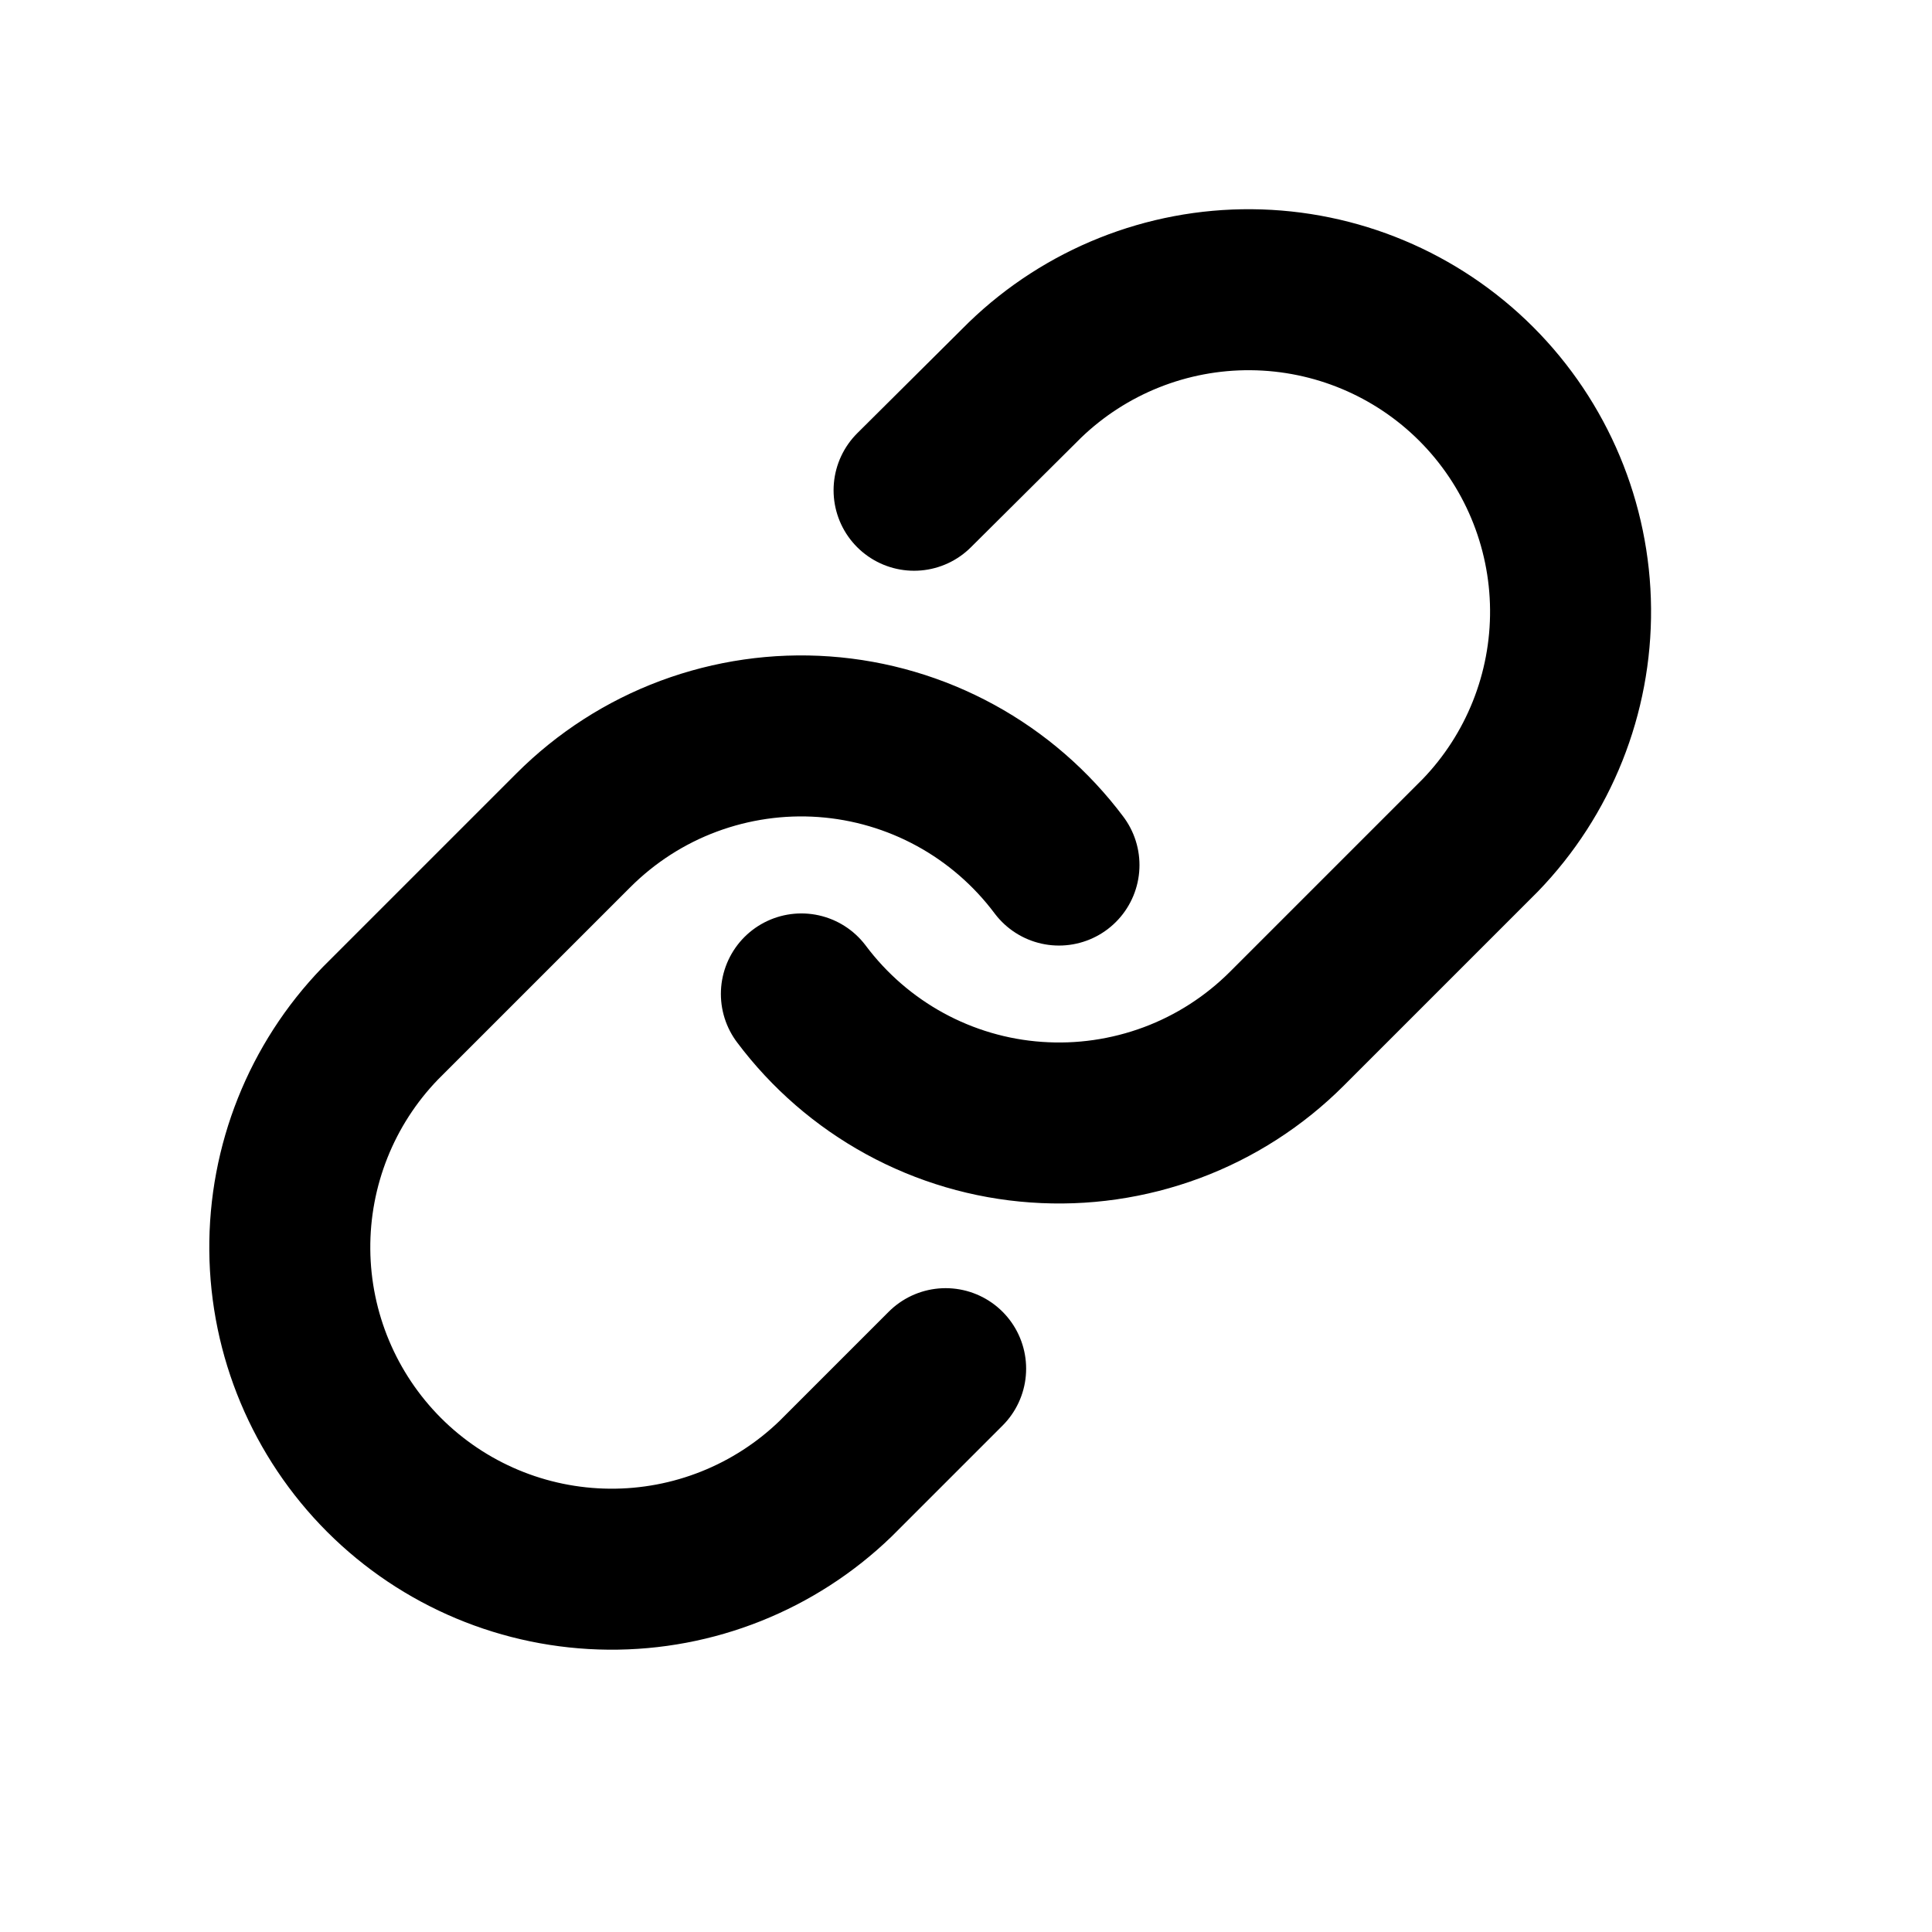
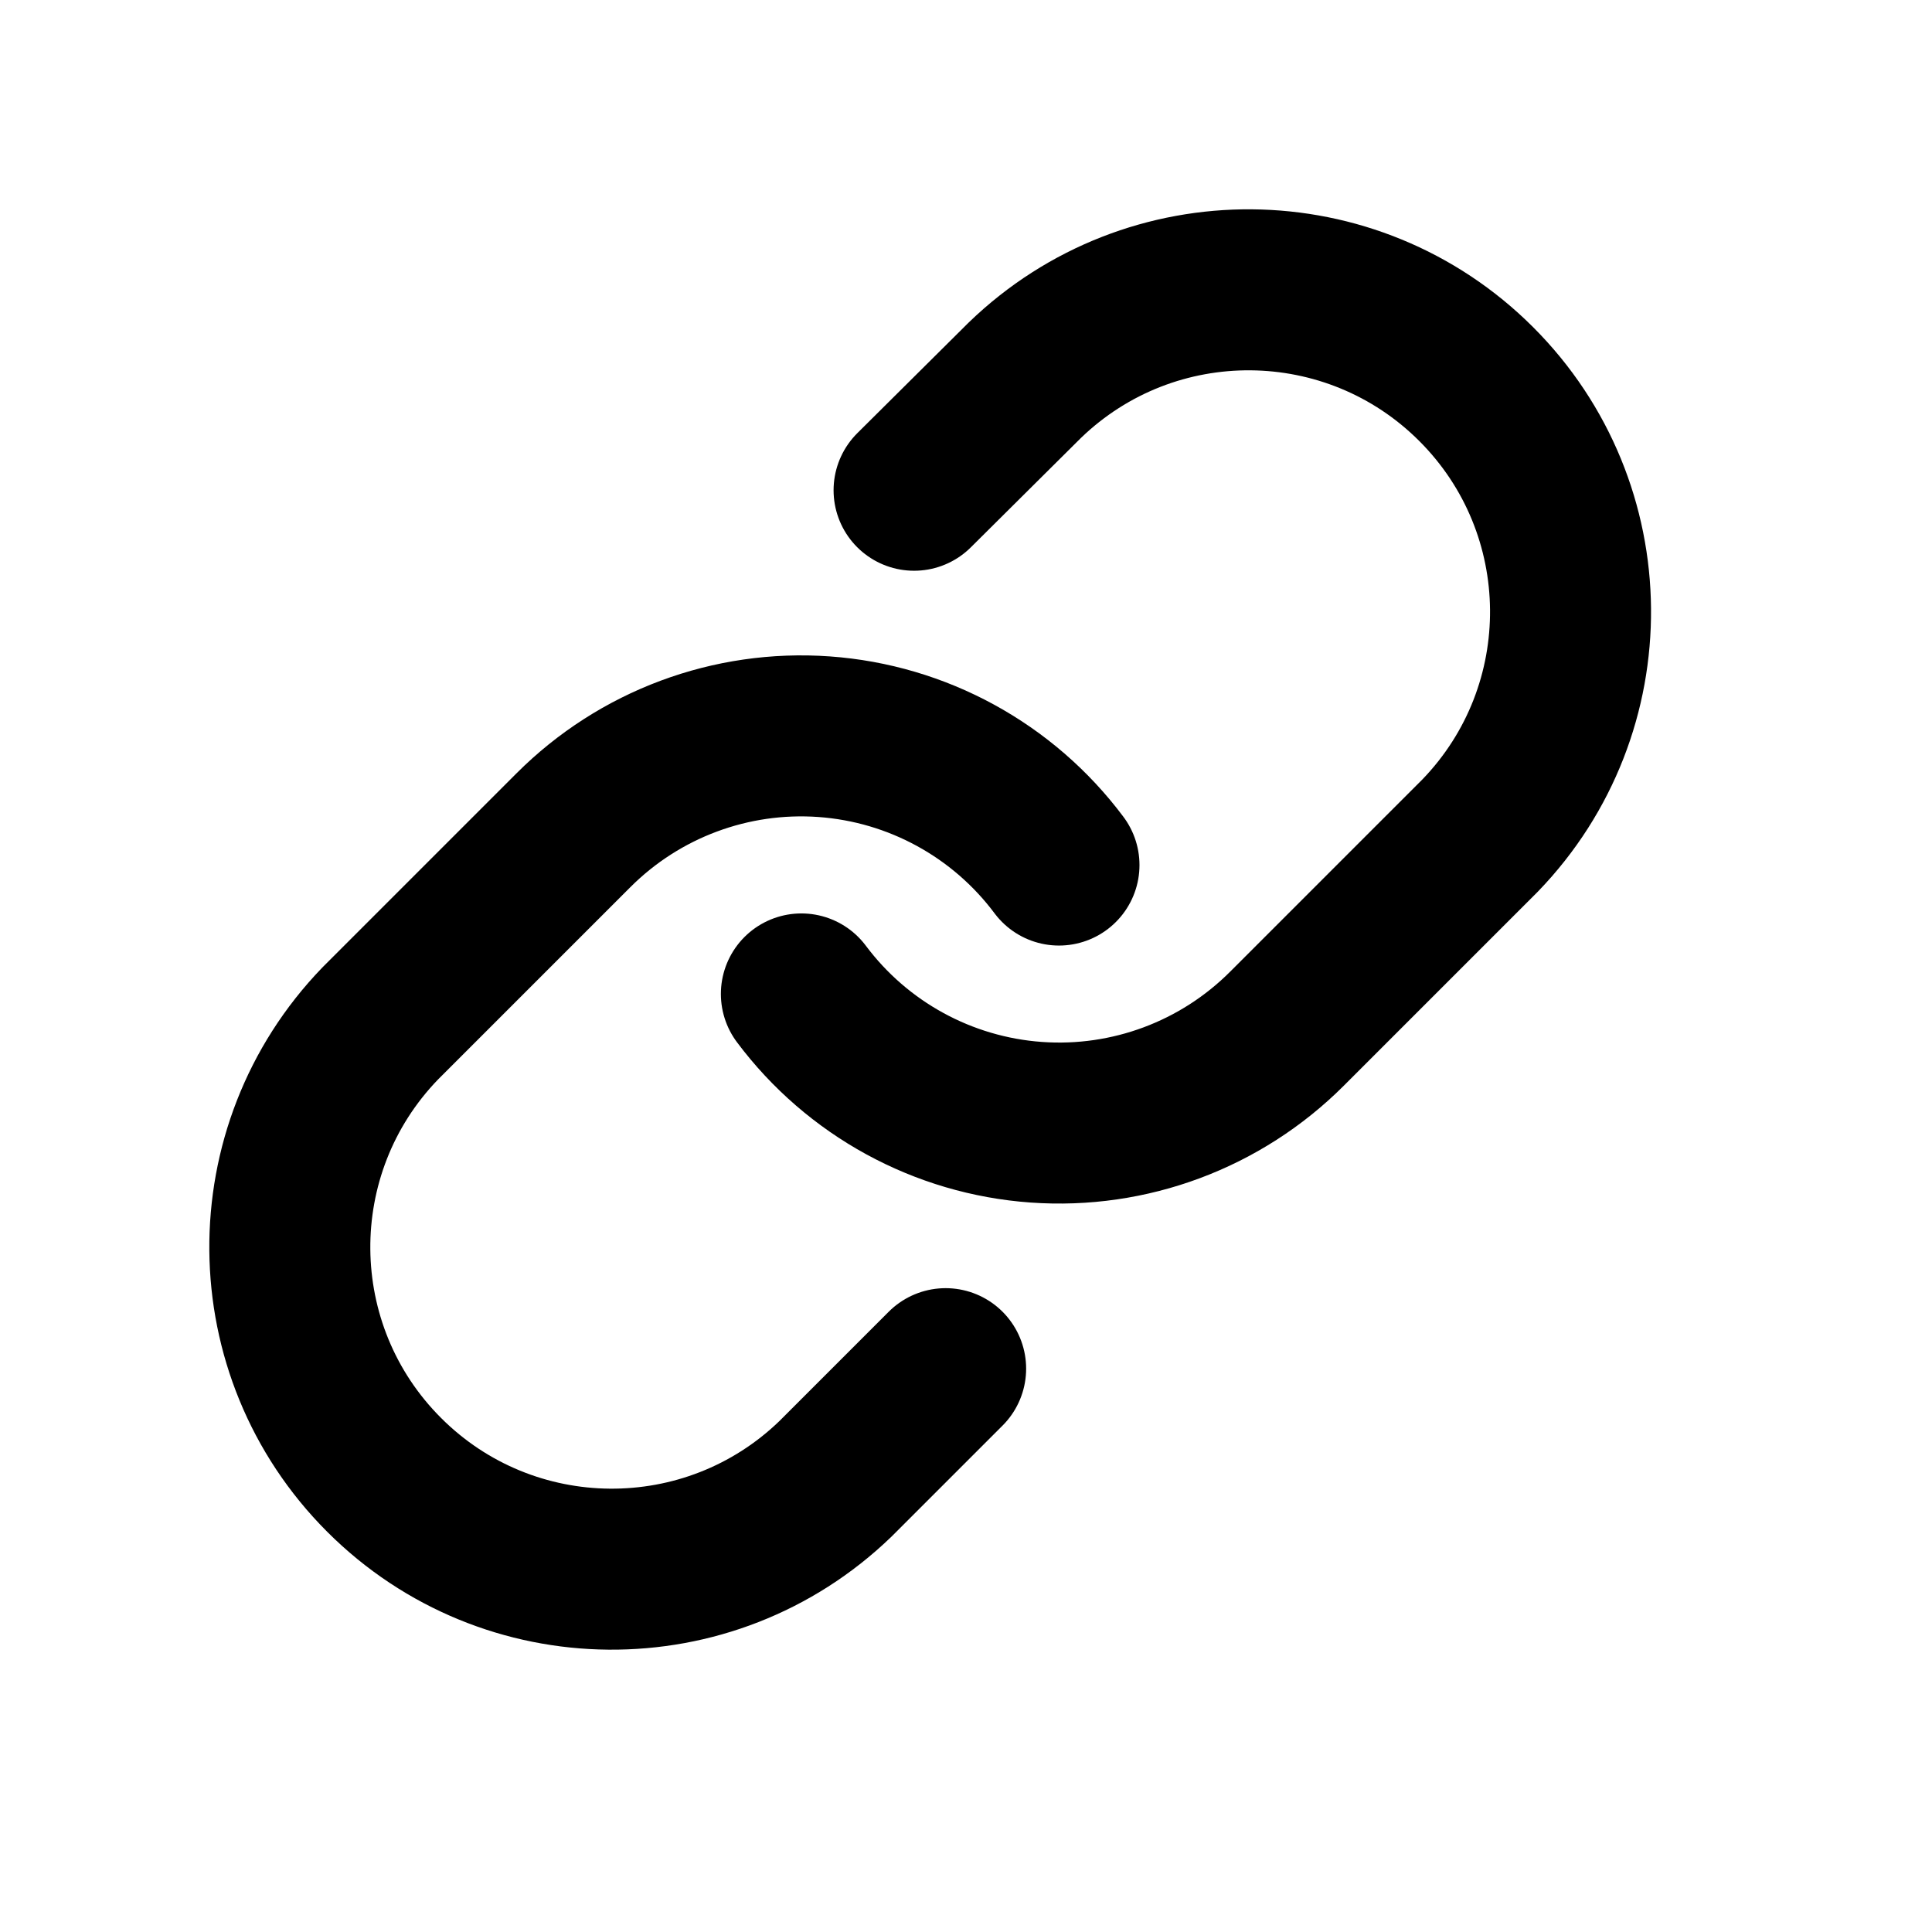
<svg width="24" height="24" fill="none">
-   <path d="M9.955 12.347c.344.459.782.839 1.285 1.114.503.275 1.06.439 1.632.479.572.041 1.146-.042 1.684-.242.537-.2 1.025-.514 1.431-.92l2.4-2.4c.729-.754 1.132-1.765 1.123-2.814-.009-1.049-.43-2.052-1.171-2.794-.742-.742-1.745-1.162-2.794-1.171-1.049-.009-2.059.394-2.814 1.123l-1.376 1.368m1.8 4.656c-.344-.459-.782-.839-1.285-1.114-.503-.275-1.06-.439-1.632-.48-.572-.041-1.146.042-1.684.242-.537.2-1.025.514-1.431.92l-2.4 2.4c-.729.754-1.132 1.765-1.123 2.814.009 1.049.43 2.052 1.171 2.794.742.742 1.745 1.162 2.794 1.171 1.049.009 2.059-.394 2.814-1.123l1.368-1.368" stroke="currentcolor" stroke-width="2" stroke-linecap="round" stroke-linejoin="round" />
+   <path stroke="currentcolor" stroke-linecap="round" stroke-linejoin="round" stroke-width="2" d="M9.955 12.347a4 4 0 0 0 6.032.432l2.4-2.4a4 4 0 0 0-5.656-5.656L11.355 6.09m1.8 4.656a3.999 3.999 0 0 0-6.032-.432l-2.4 2.4a4 4 0 0 0 5.656 5.656l1.368-1.368" />
</svg>
